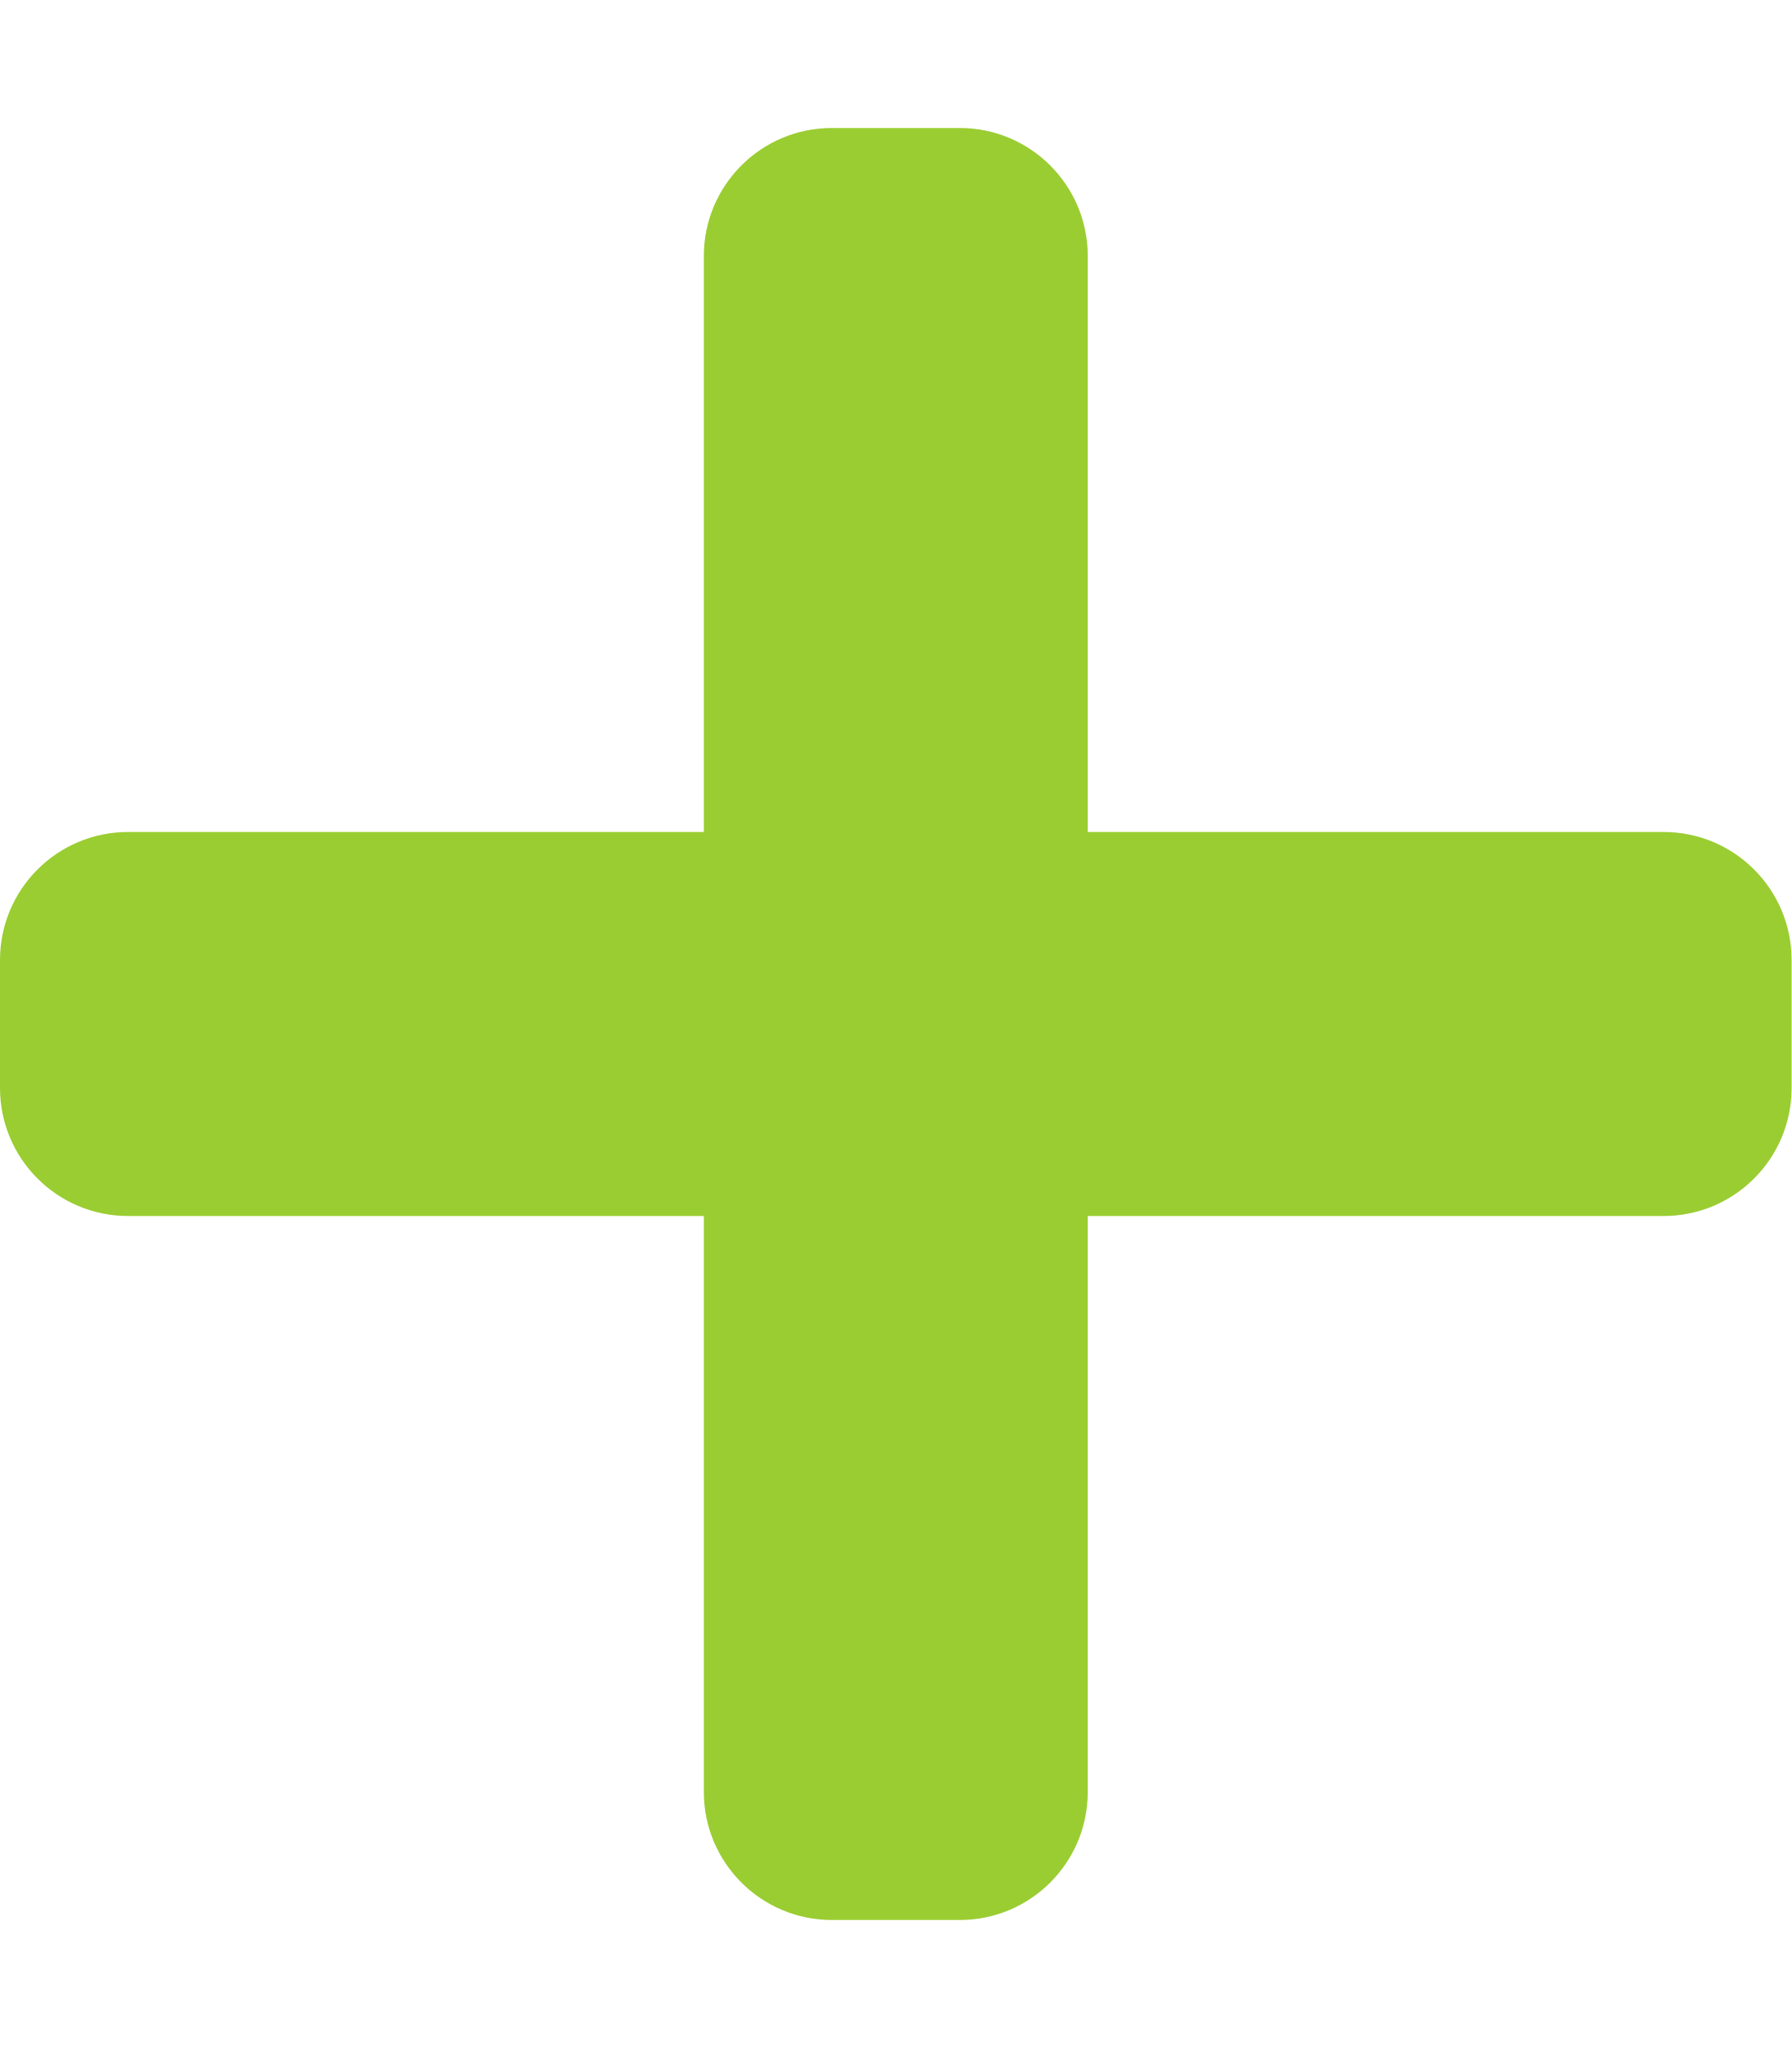
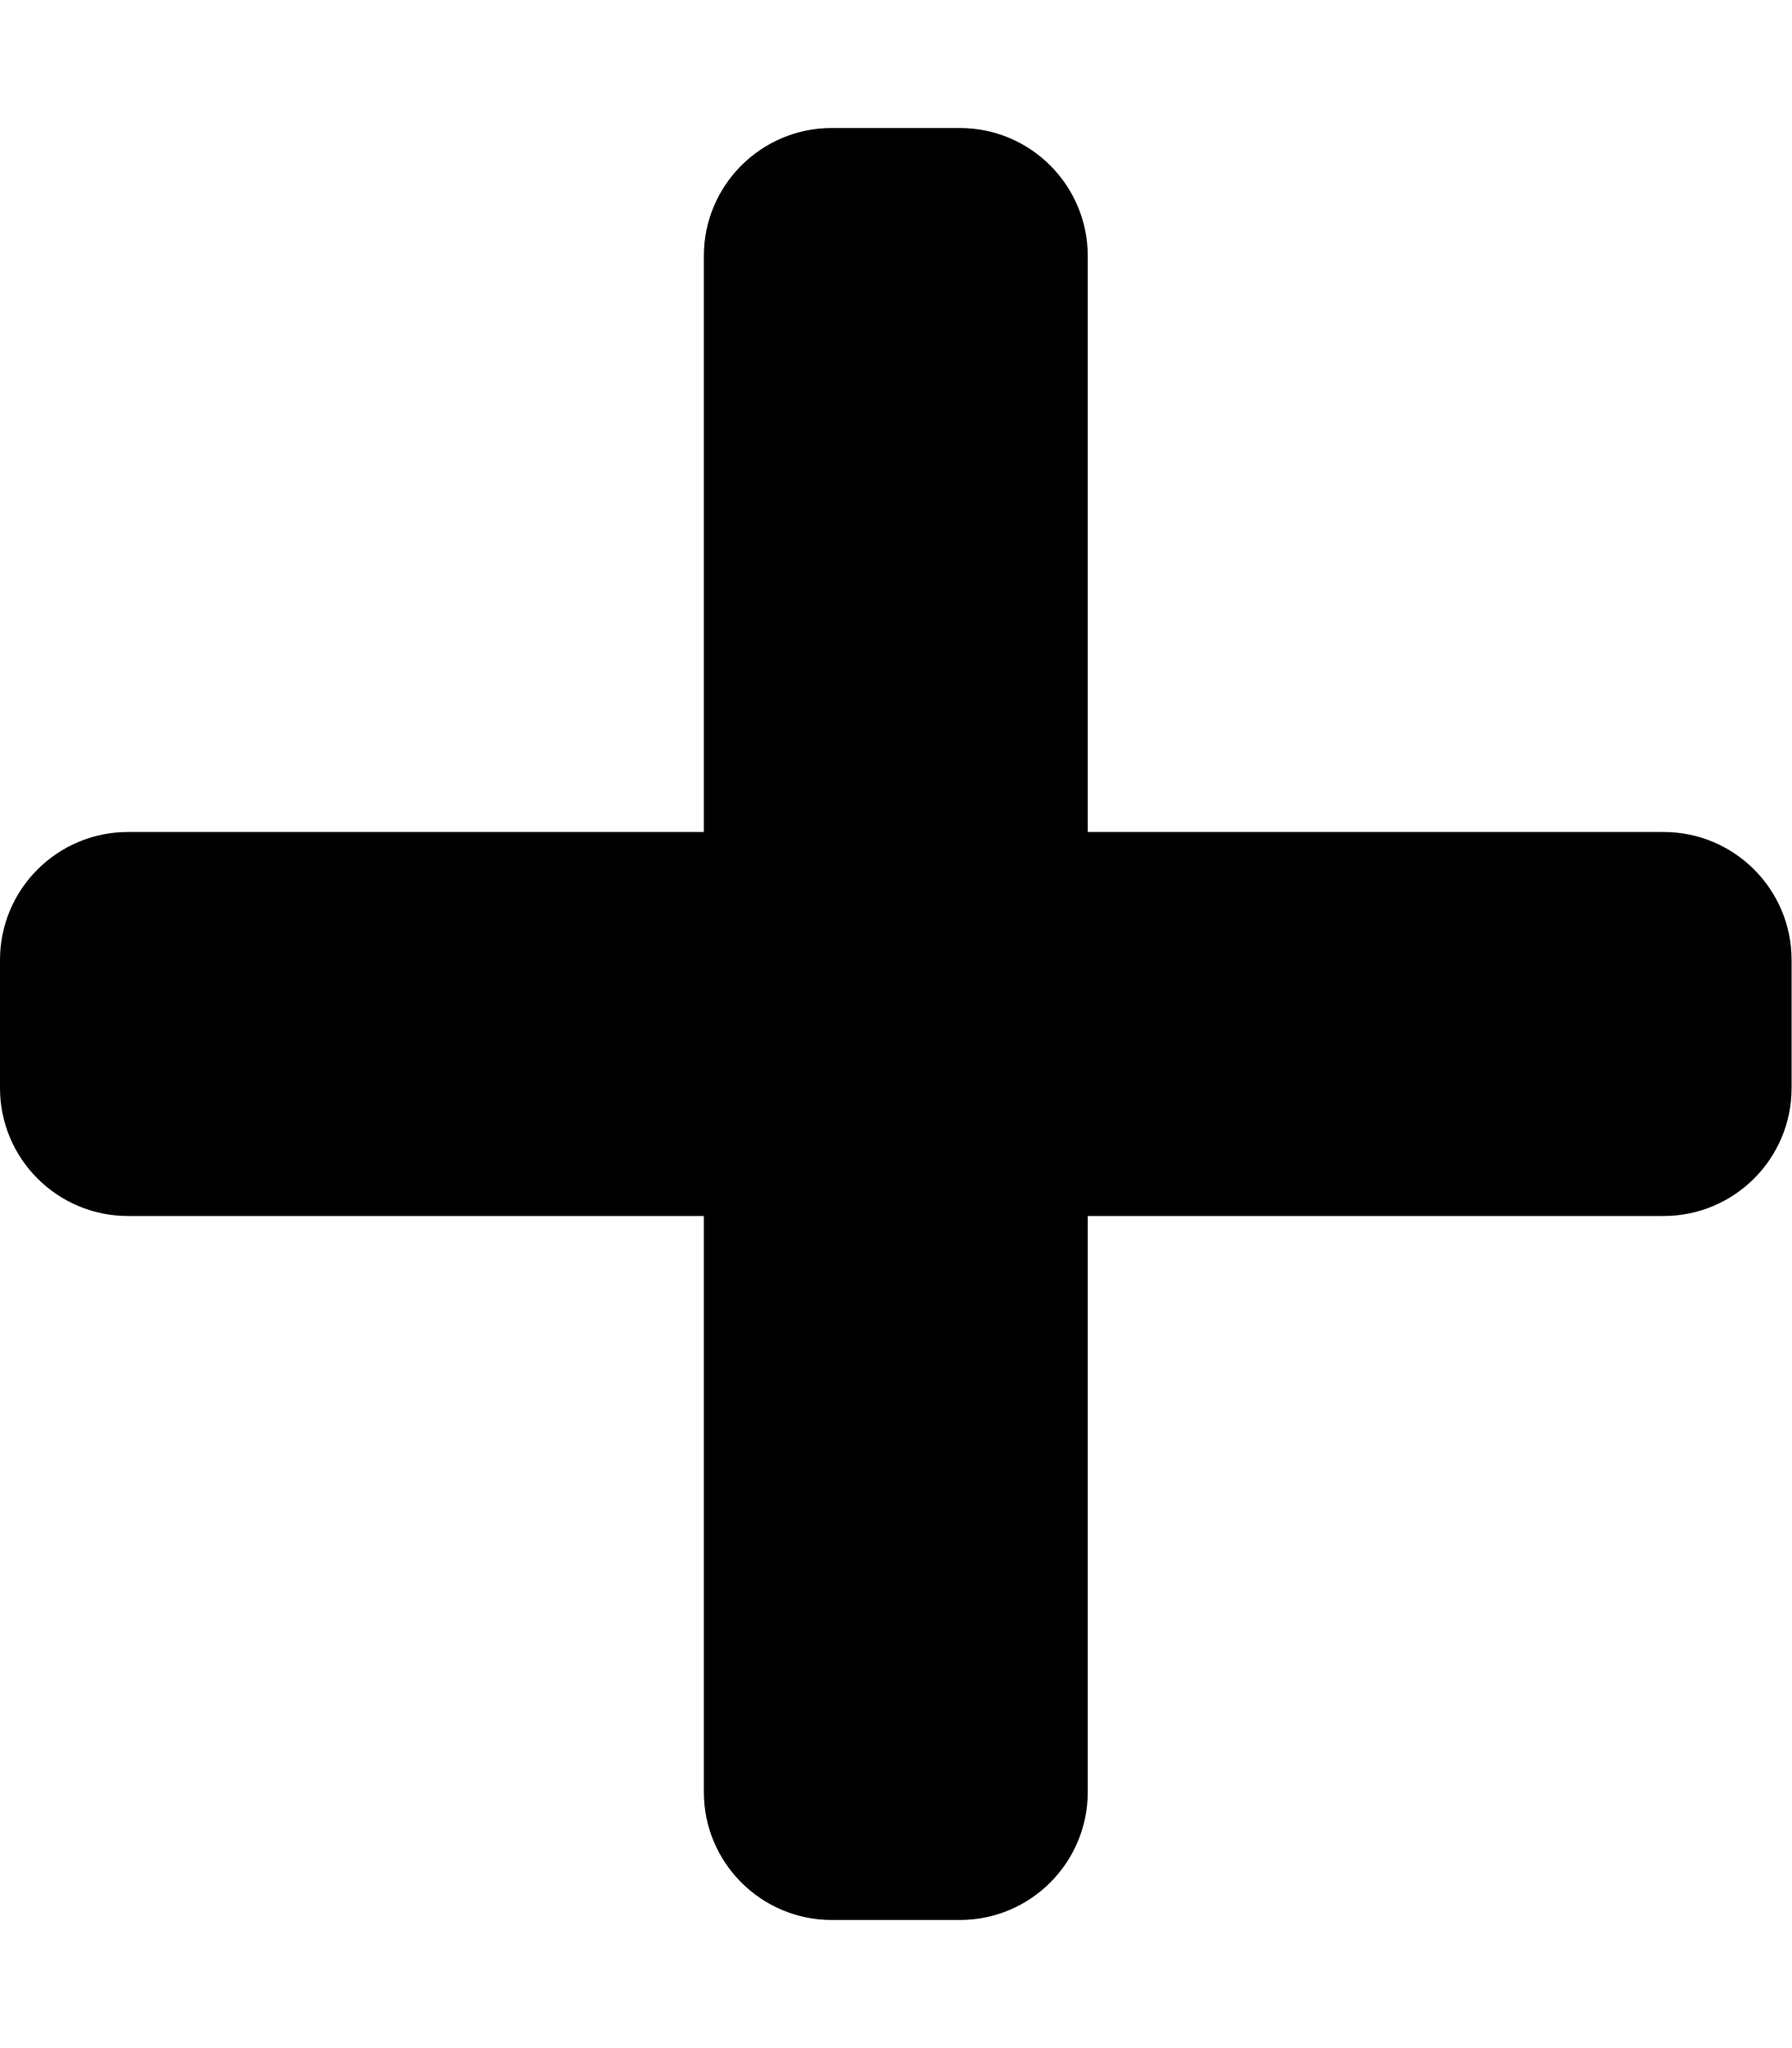
- <svg xmlns="http://www.w3.org/2000/svg" aria-hidden="true" focusable="false" data-prefix="fas" data-icon="plus" class="svg-inline--fa fa-plus fa-w-14" role="img" viewBox="0 0 448 512">
-   <path fill="yellowgreen" d="M416 208H272V64c0-17.67-14.33-32-32-32h-32c-17.67 0-32 14.33-32 32v144H32c-17.67 0-32 14.33-32 32v32c0 17.67 14.33 32 32 32h144v144c0 17.67 14.33 32 32 32h32c17.67 0 32-14.33 32-32V304h144c17.67 0 32-14.33 32-32v-32c0-17.67-14.33-32-32-32z" />
+ <svg xmlns="http://www.w3.org/2000/svg" id="plus-sign" aria-hidden="true" focusable="false" data-prefix="fas" data-icon="plus" class="svg-inline--fa fa-plus fa-w-14" role="img" viewBox="0 0 448 512">
+   <path class="plus-sign" fill="currentColor" d="M416 208H272V64c0-17.67-14.33-32-32-32h-32c-17.67 0-32 14.33-32 32v144H32c-17.67 0-32 14.33-32 32v32c0 17.67 14.33 32 32 32h144v144c0 17.67 14.33 32 32 32h32c17.67 0 32-14.33 32-32V304h144c17.67 0 32-14.33 32-32v-32c0-17.67-14.33-32-32-32z" />
</svg>
